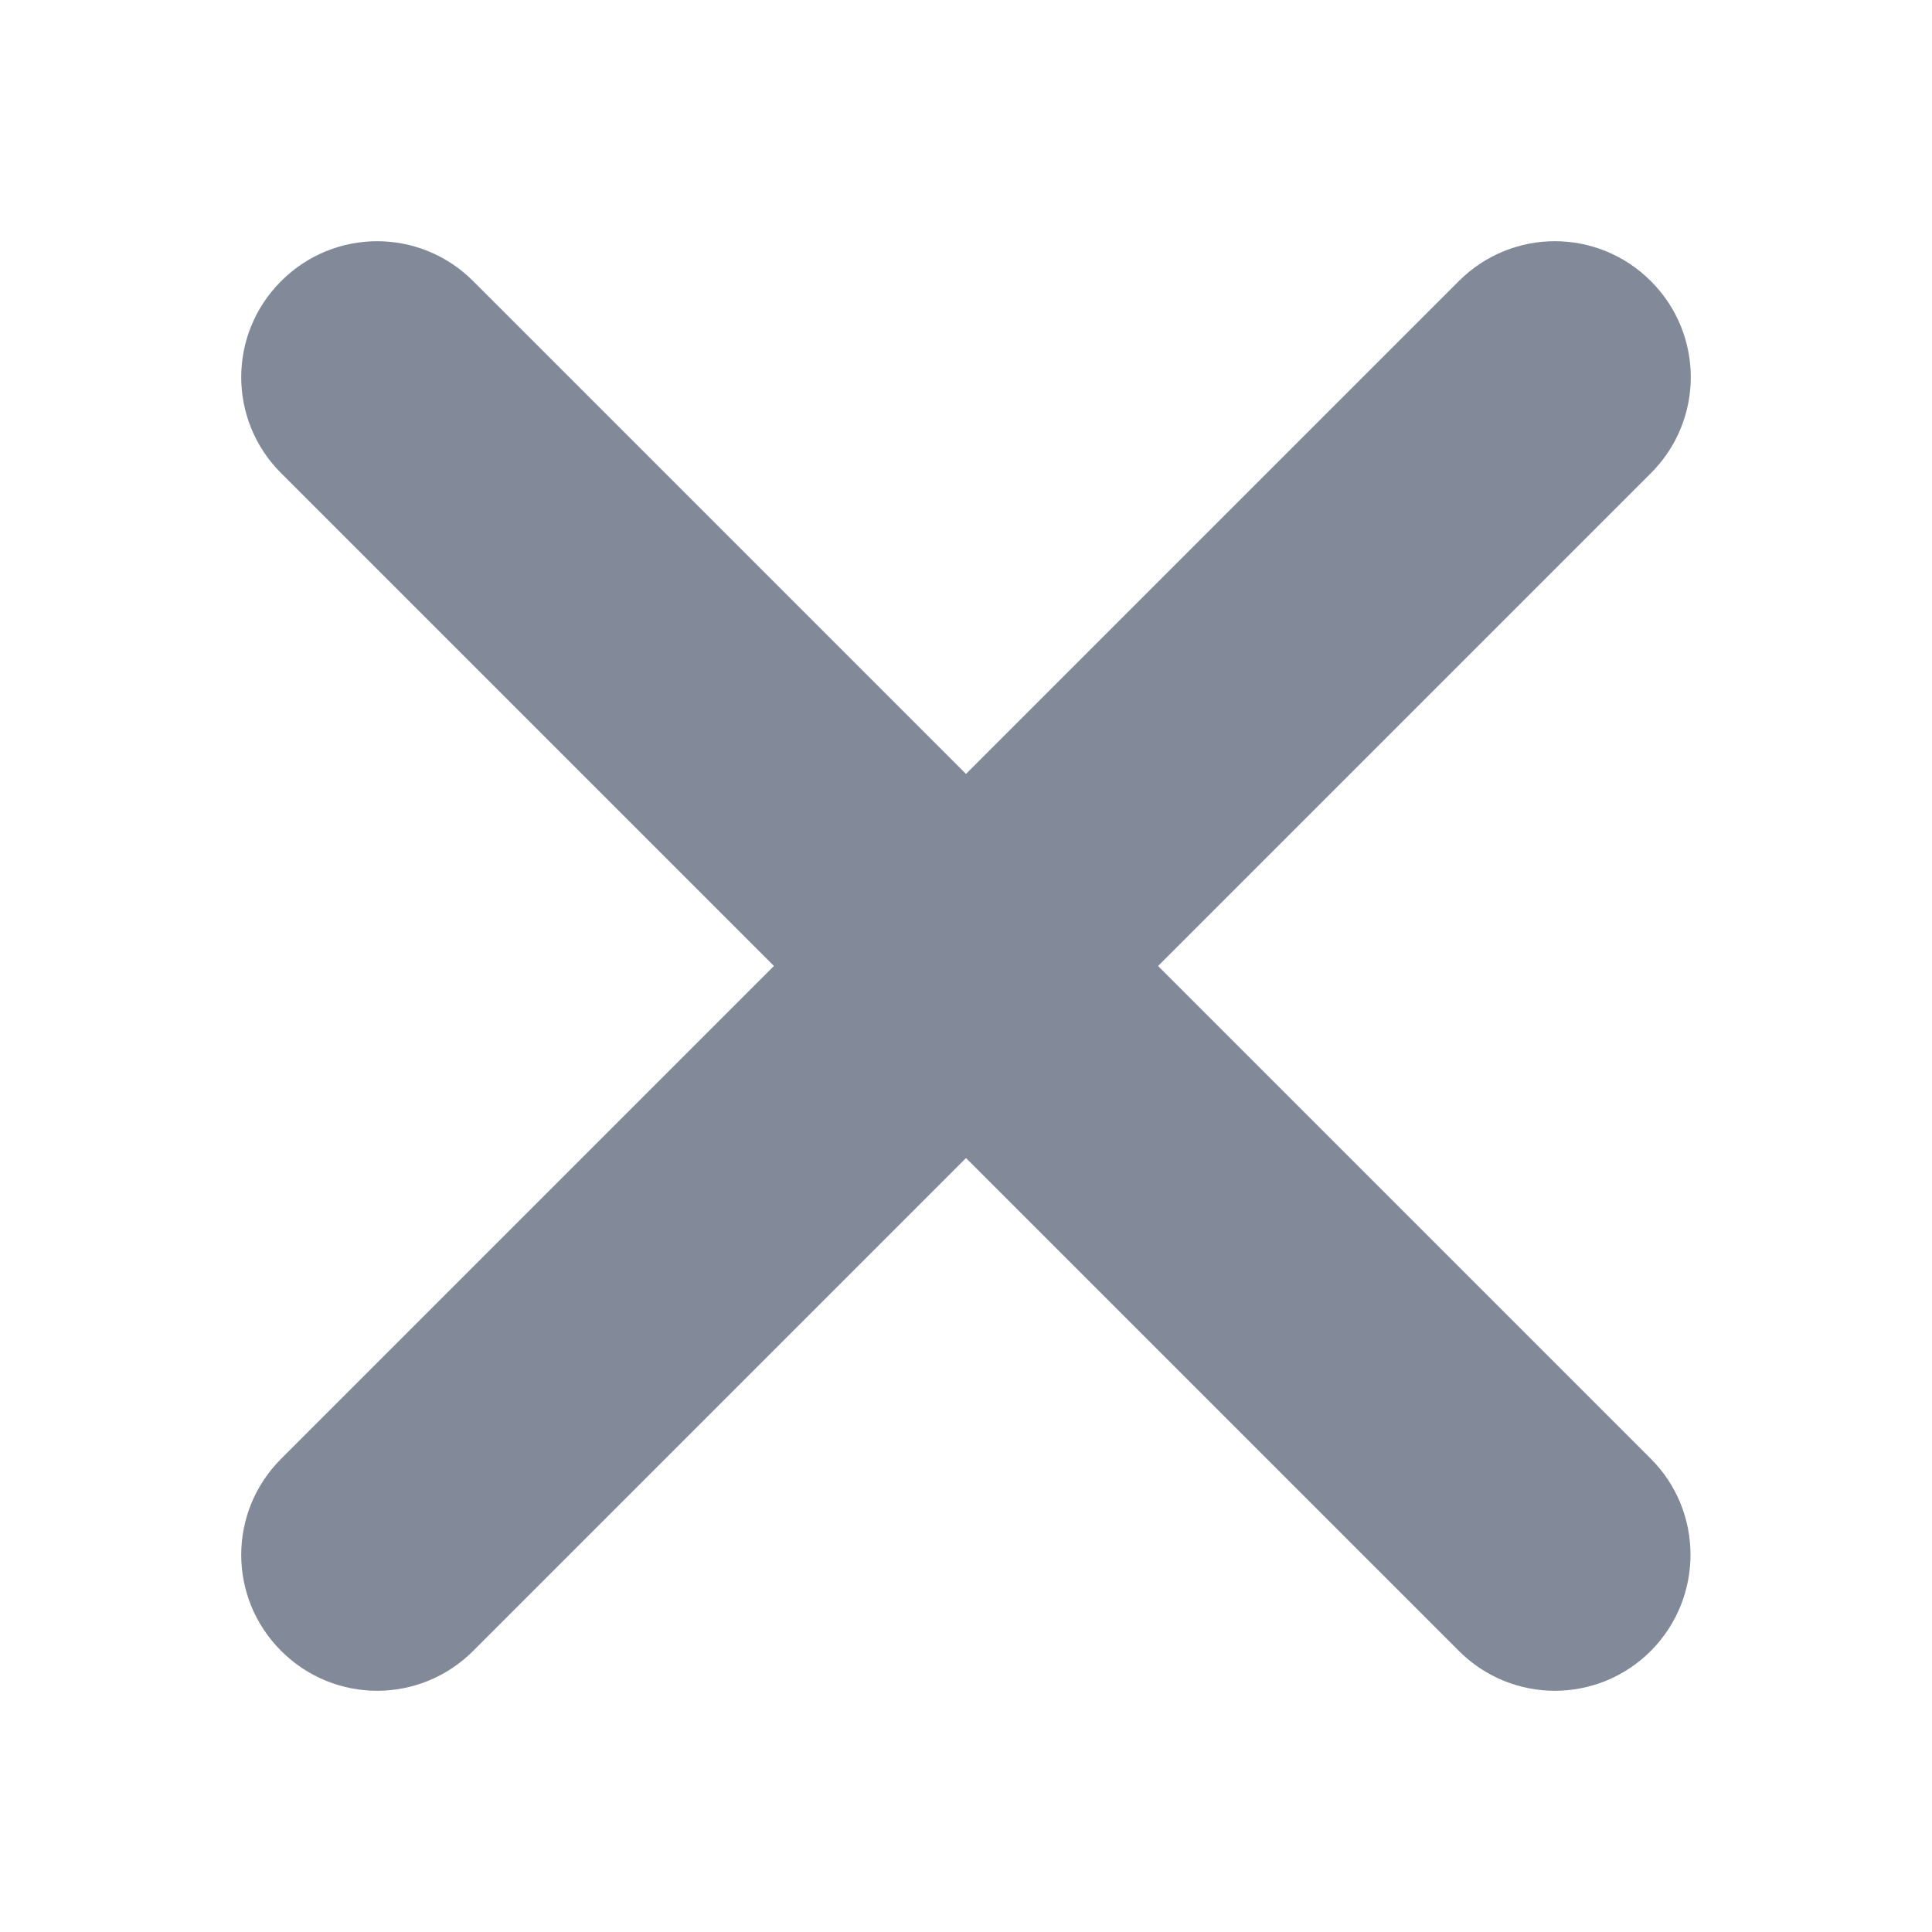
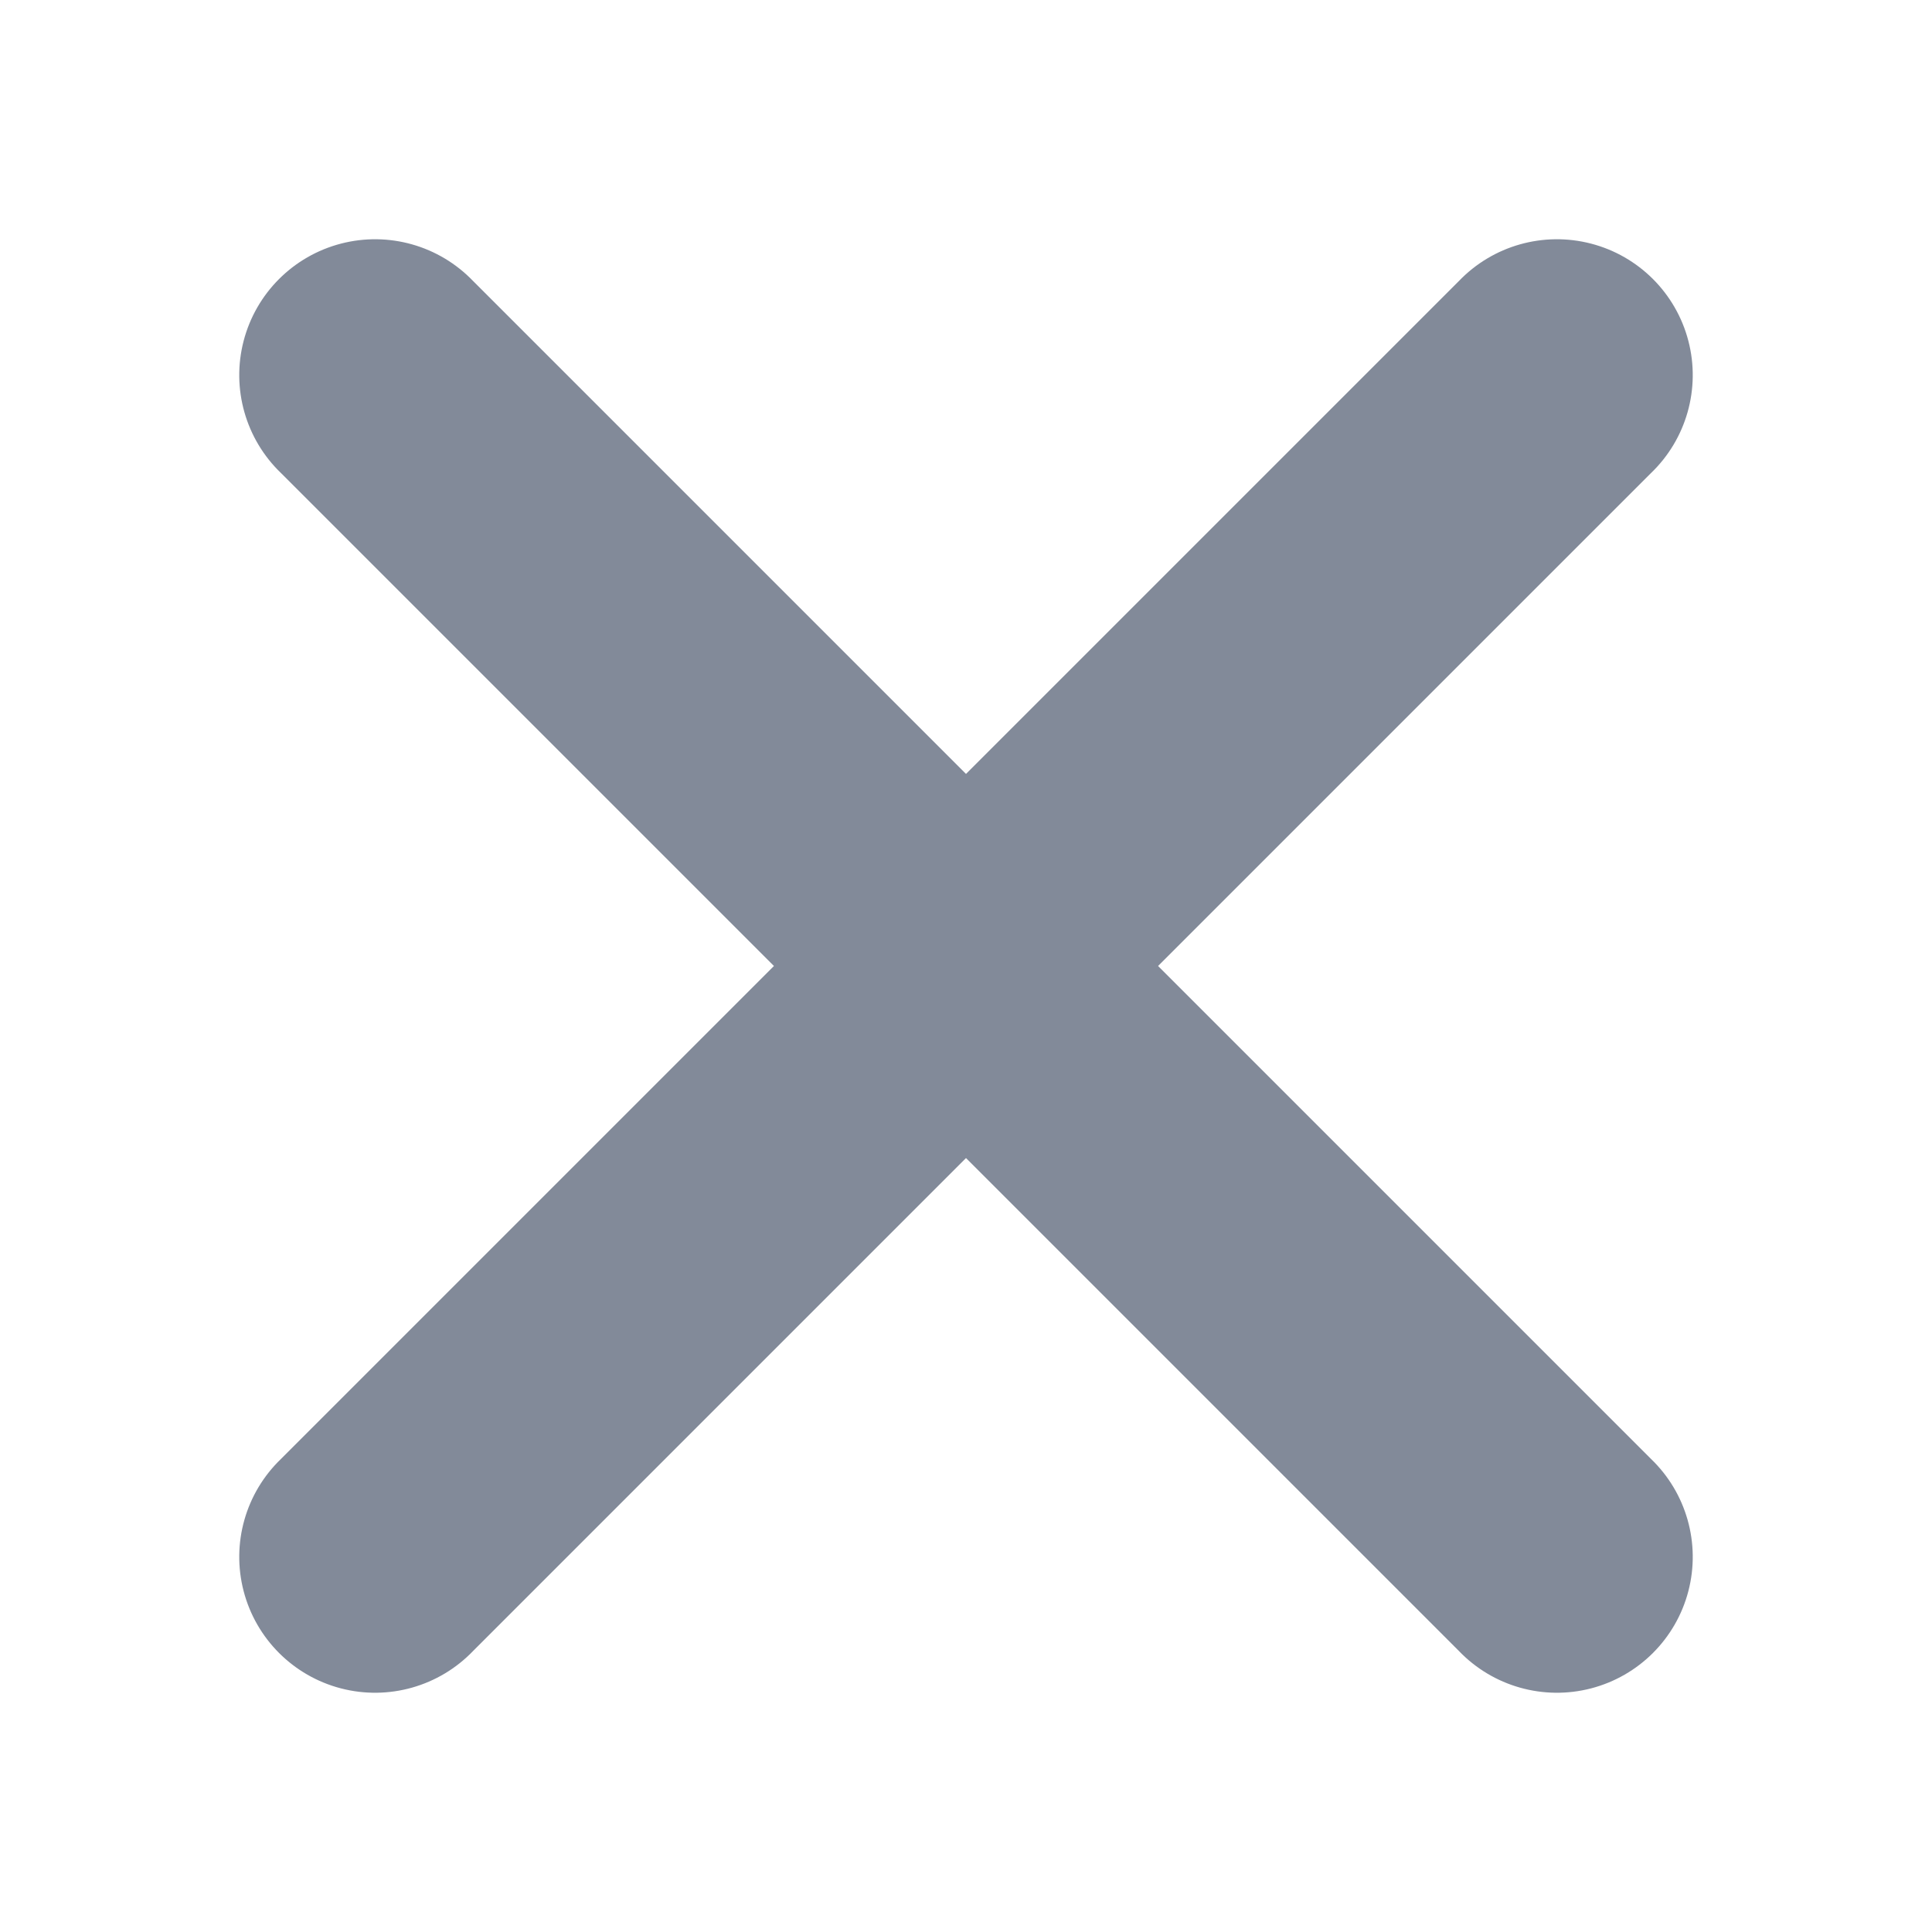
<svg xmlns="http://www.w3.org/2000/svg" viewBox="0 0 512 512">
-   <path fill="#828a99" d="M437.5,386.6L306.9,256l130.6-130.6c14.1-14.1,14.1-36.8,0-50.9c-14.1-14.1-36.8-14.1-50.9,0L256,205.1L125.4,74.5 c-14.1-14.1-36.8-14.1-50.9,0c-14.1,14.1-14.1,36.8,0,50.9L205.1,256L74.5,386.6c-14.1,14.1-14.1,36.8,0,50.9 c14.1,14.1,36.8,14.1,50.9,0L256,306.9l130.6,130.6c14.1,14.1,36.8,14.1,50.9,0C451.5,423.4,451.5,400.6,437.5,386.6z" />
+   <path fill="#828a99" d="M437.5 386.6L306.9 256l130.6-130.6a36 36 0 1 0-50.9-50.9L256 205.1 125.4 74.5a36 36 0 1 0-50.9 50.9L205.1 256 74.5 386.6a36 36 0 1 0 50.9 50.9L256 306.9l130.6 130.6a36 36 0 1 0 50.9-50.9z" />
</svg>
